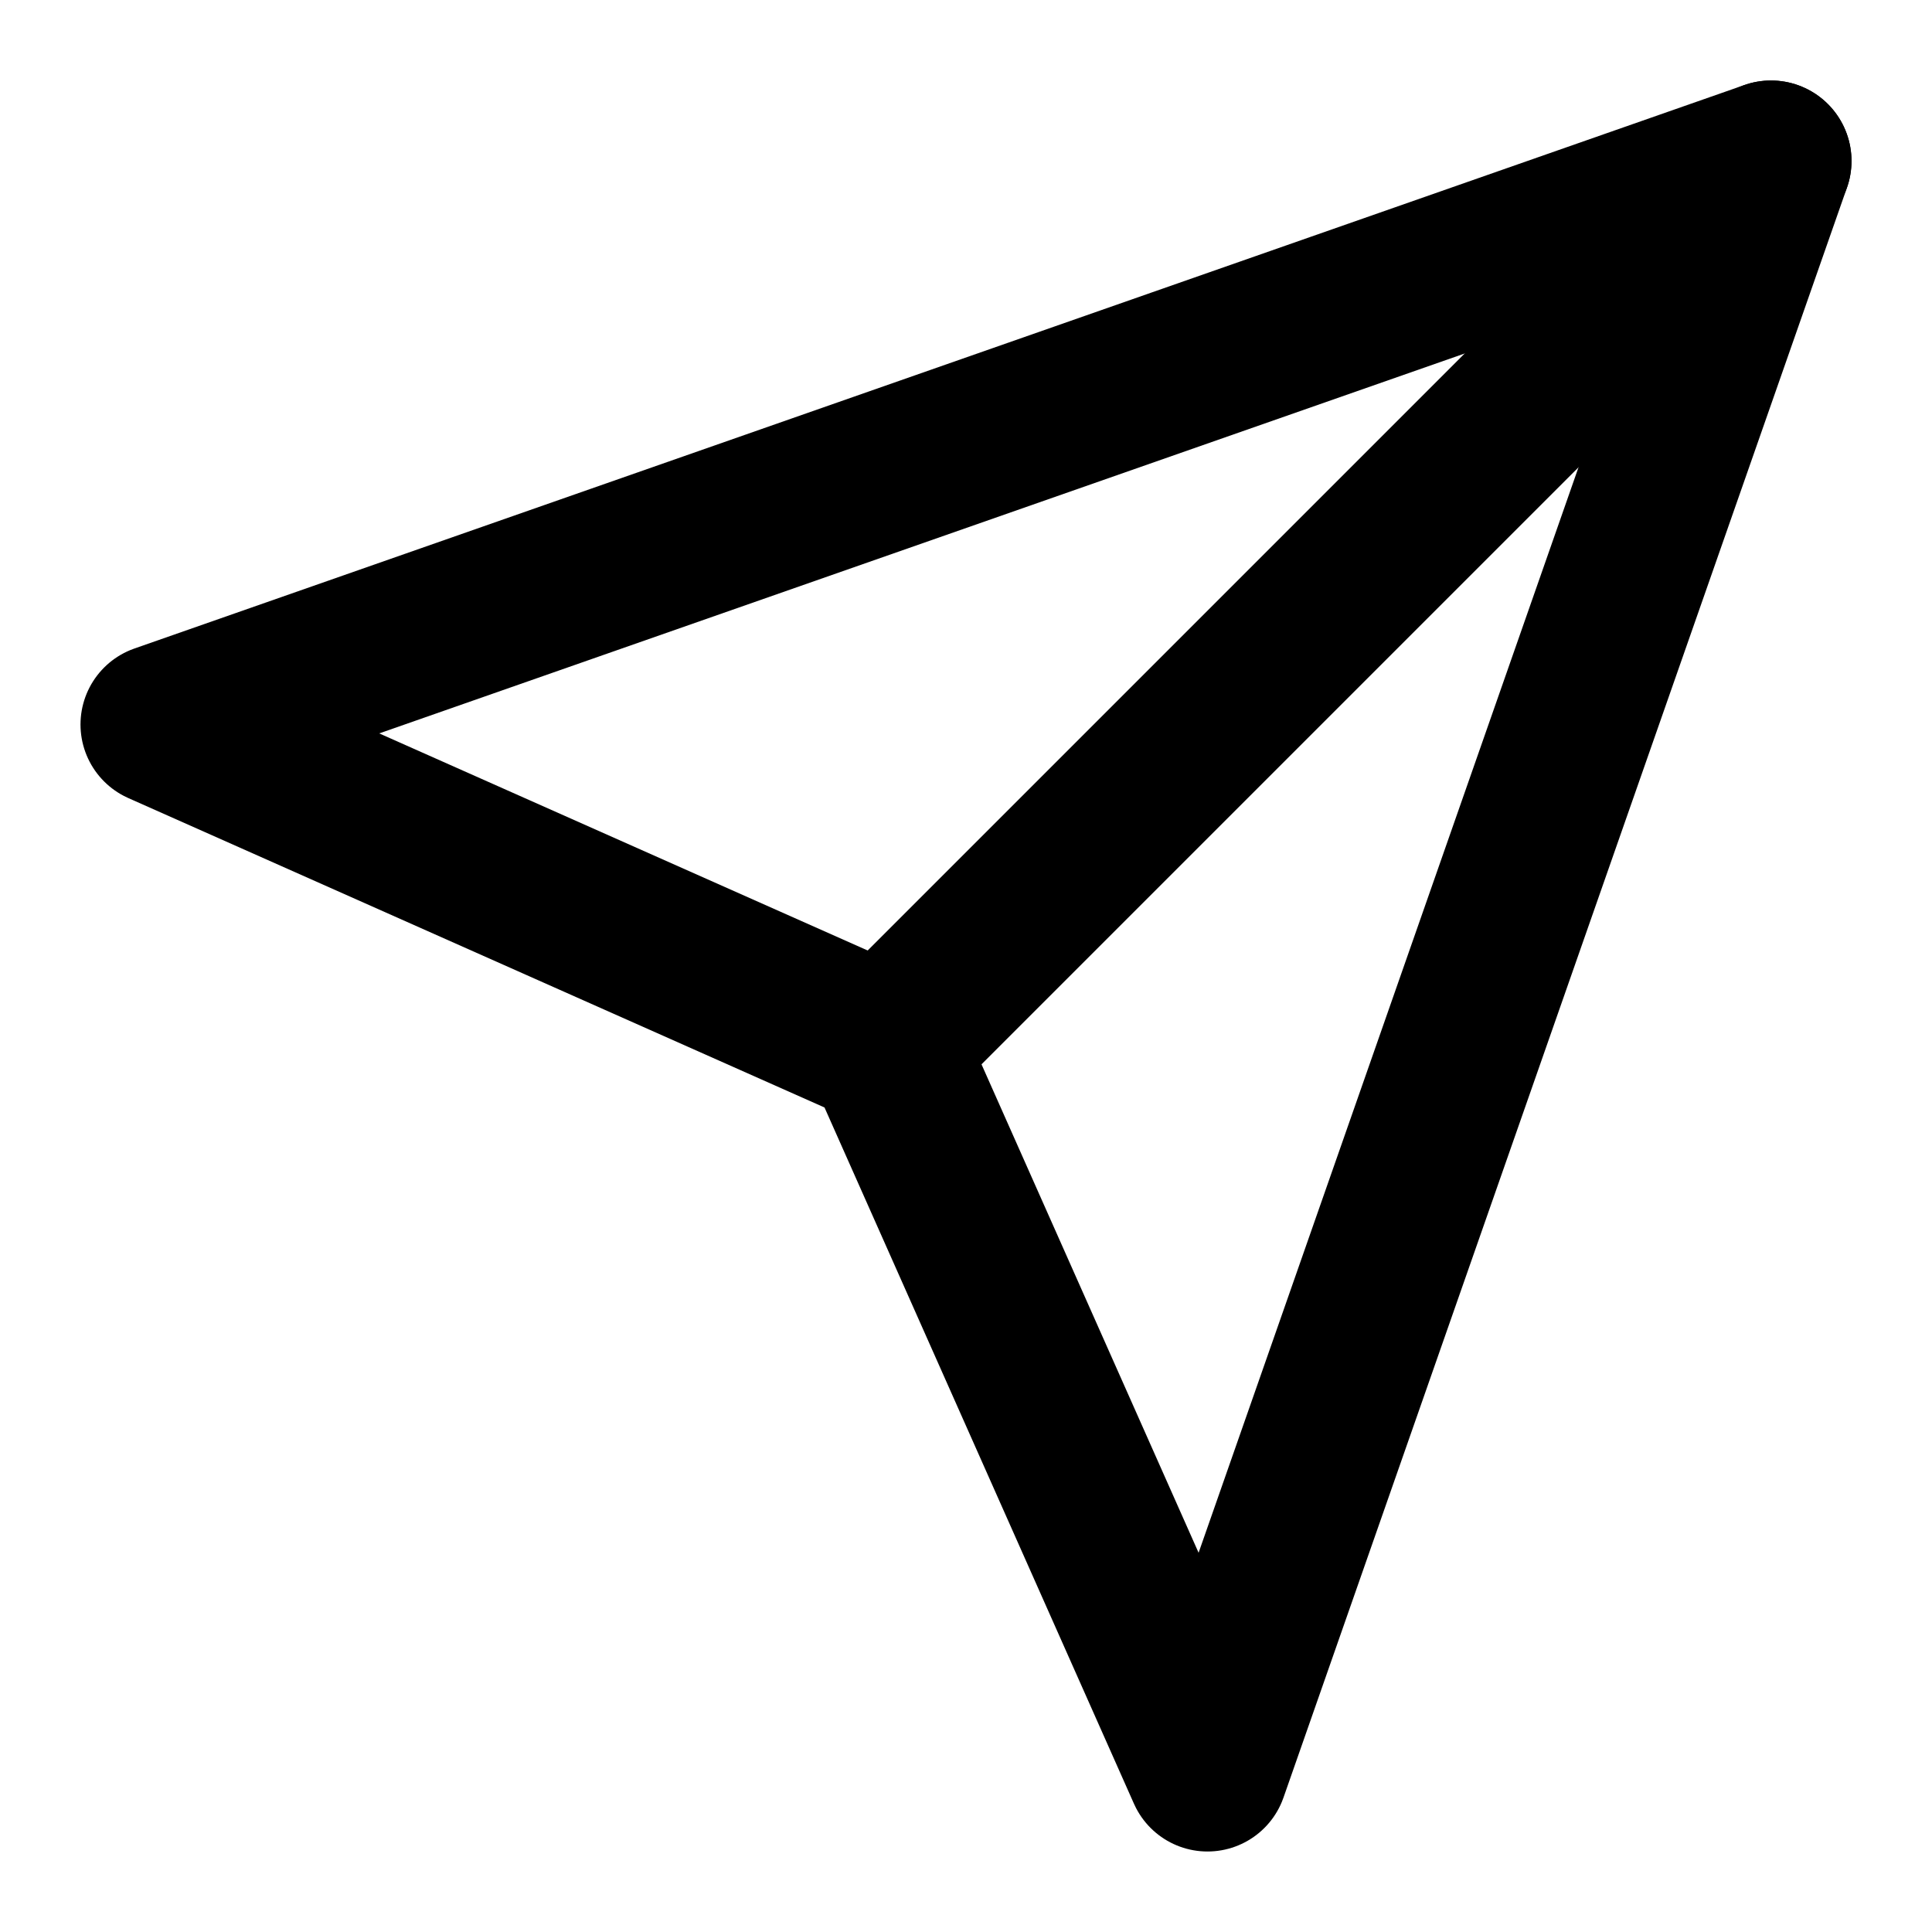
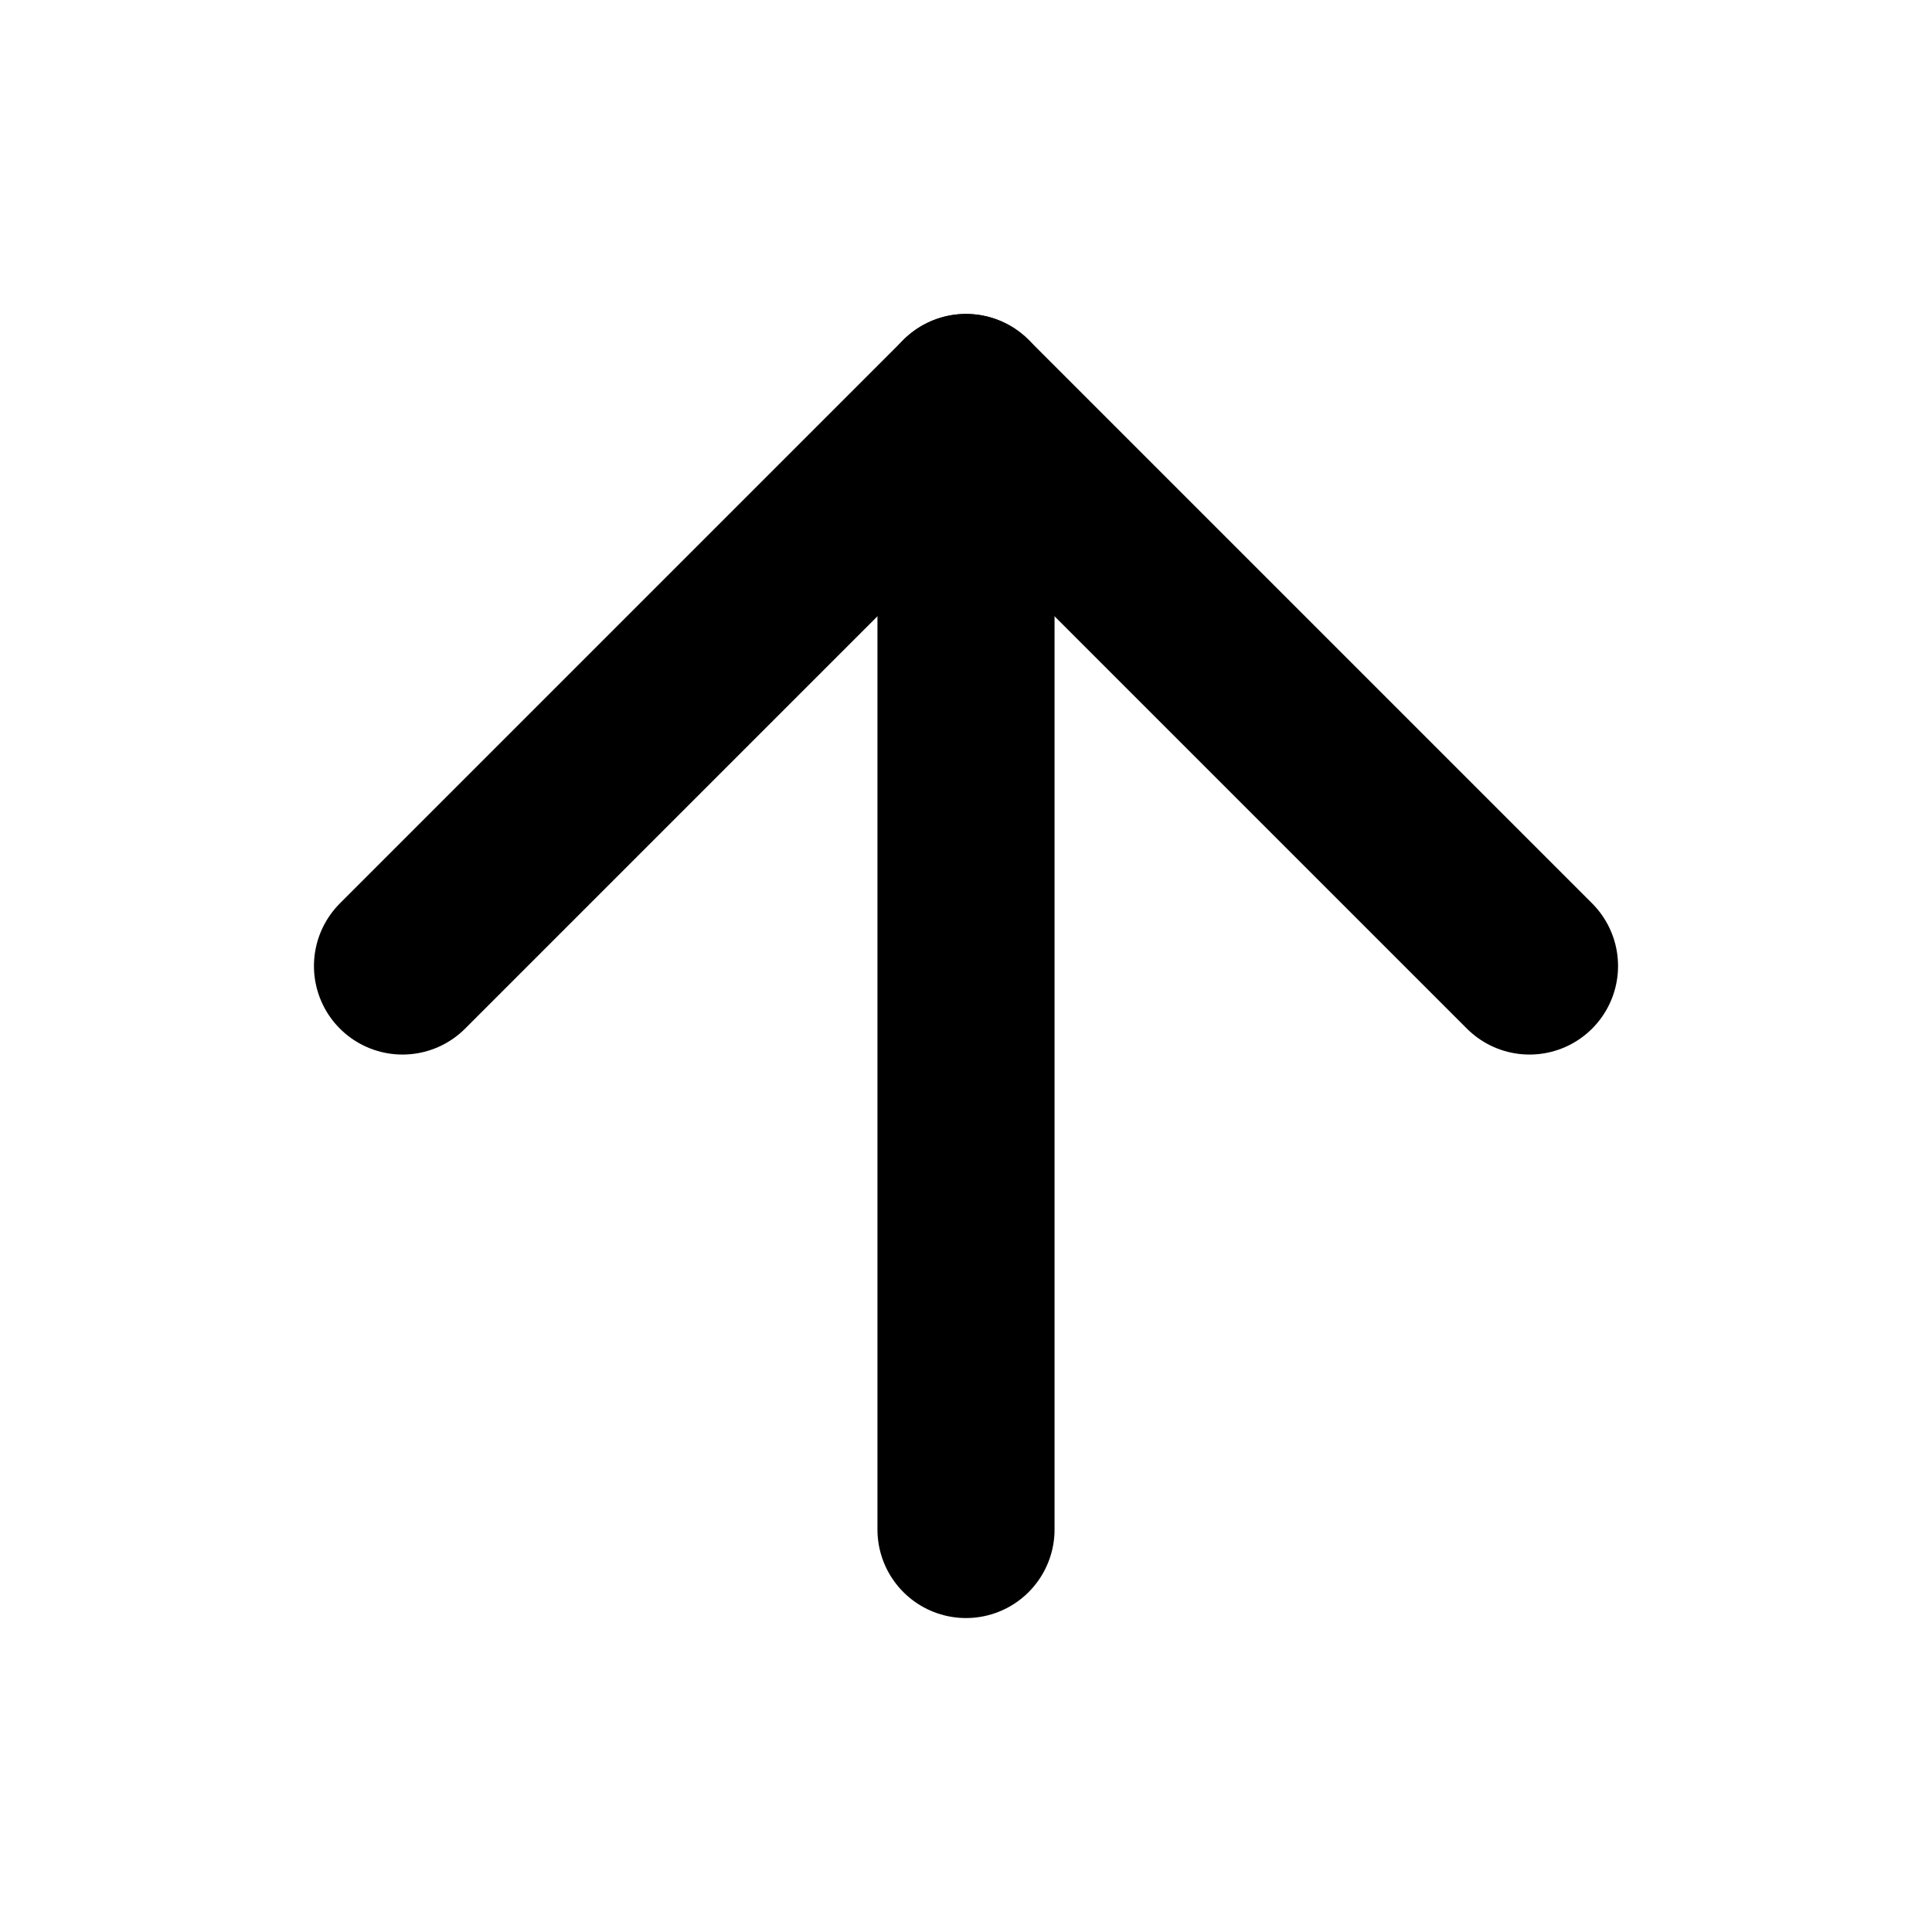
- <svg xmlns="http://www.w3.org/2000/svg" viewBox="0 0 24 24" fill="none" stroke="currentColor" stroke-width="2" stroke-linecap="round" stroke-linejoin="round">
-   <line x1="22" y1="2" x2="11" y2="13" />
-   <polygon points="22 2 15 22 11 13 2 9 22 2" />
+ <svg xmlns="http://www.w3.org/2000/svg" viewBox="0 0 24 24" fill="none" stroke="currentColor" stroke-width="2.2" stroke-linecap="round" stroke-linejoin="round">
+   <line x1="12" y1="19" x2="12" y2="5" />
+   <polyline points="5 12 12 5 19 12" />
</svg>
